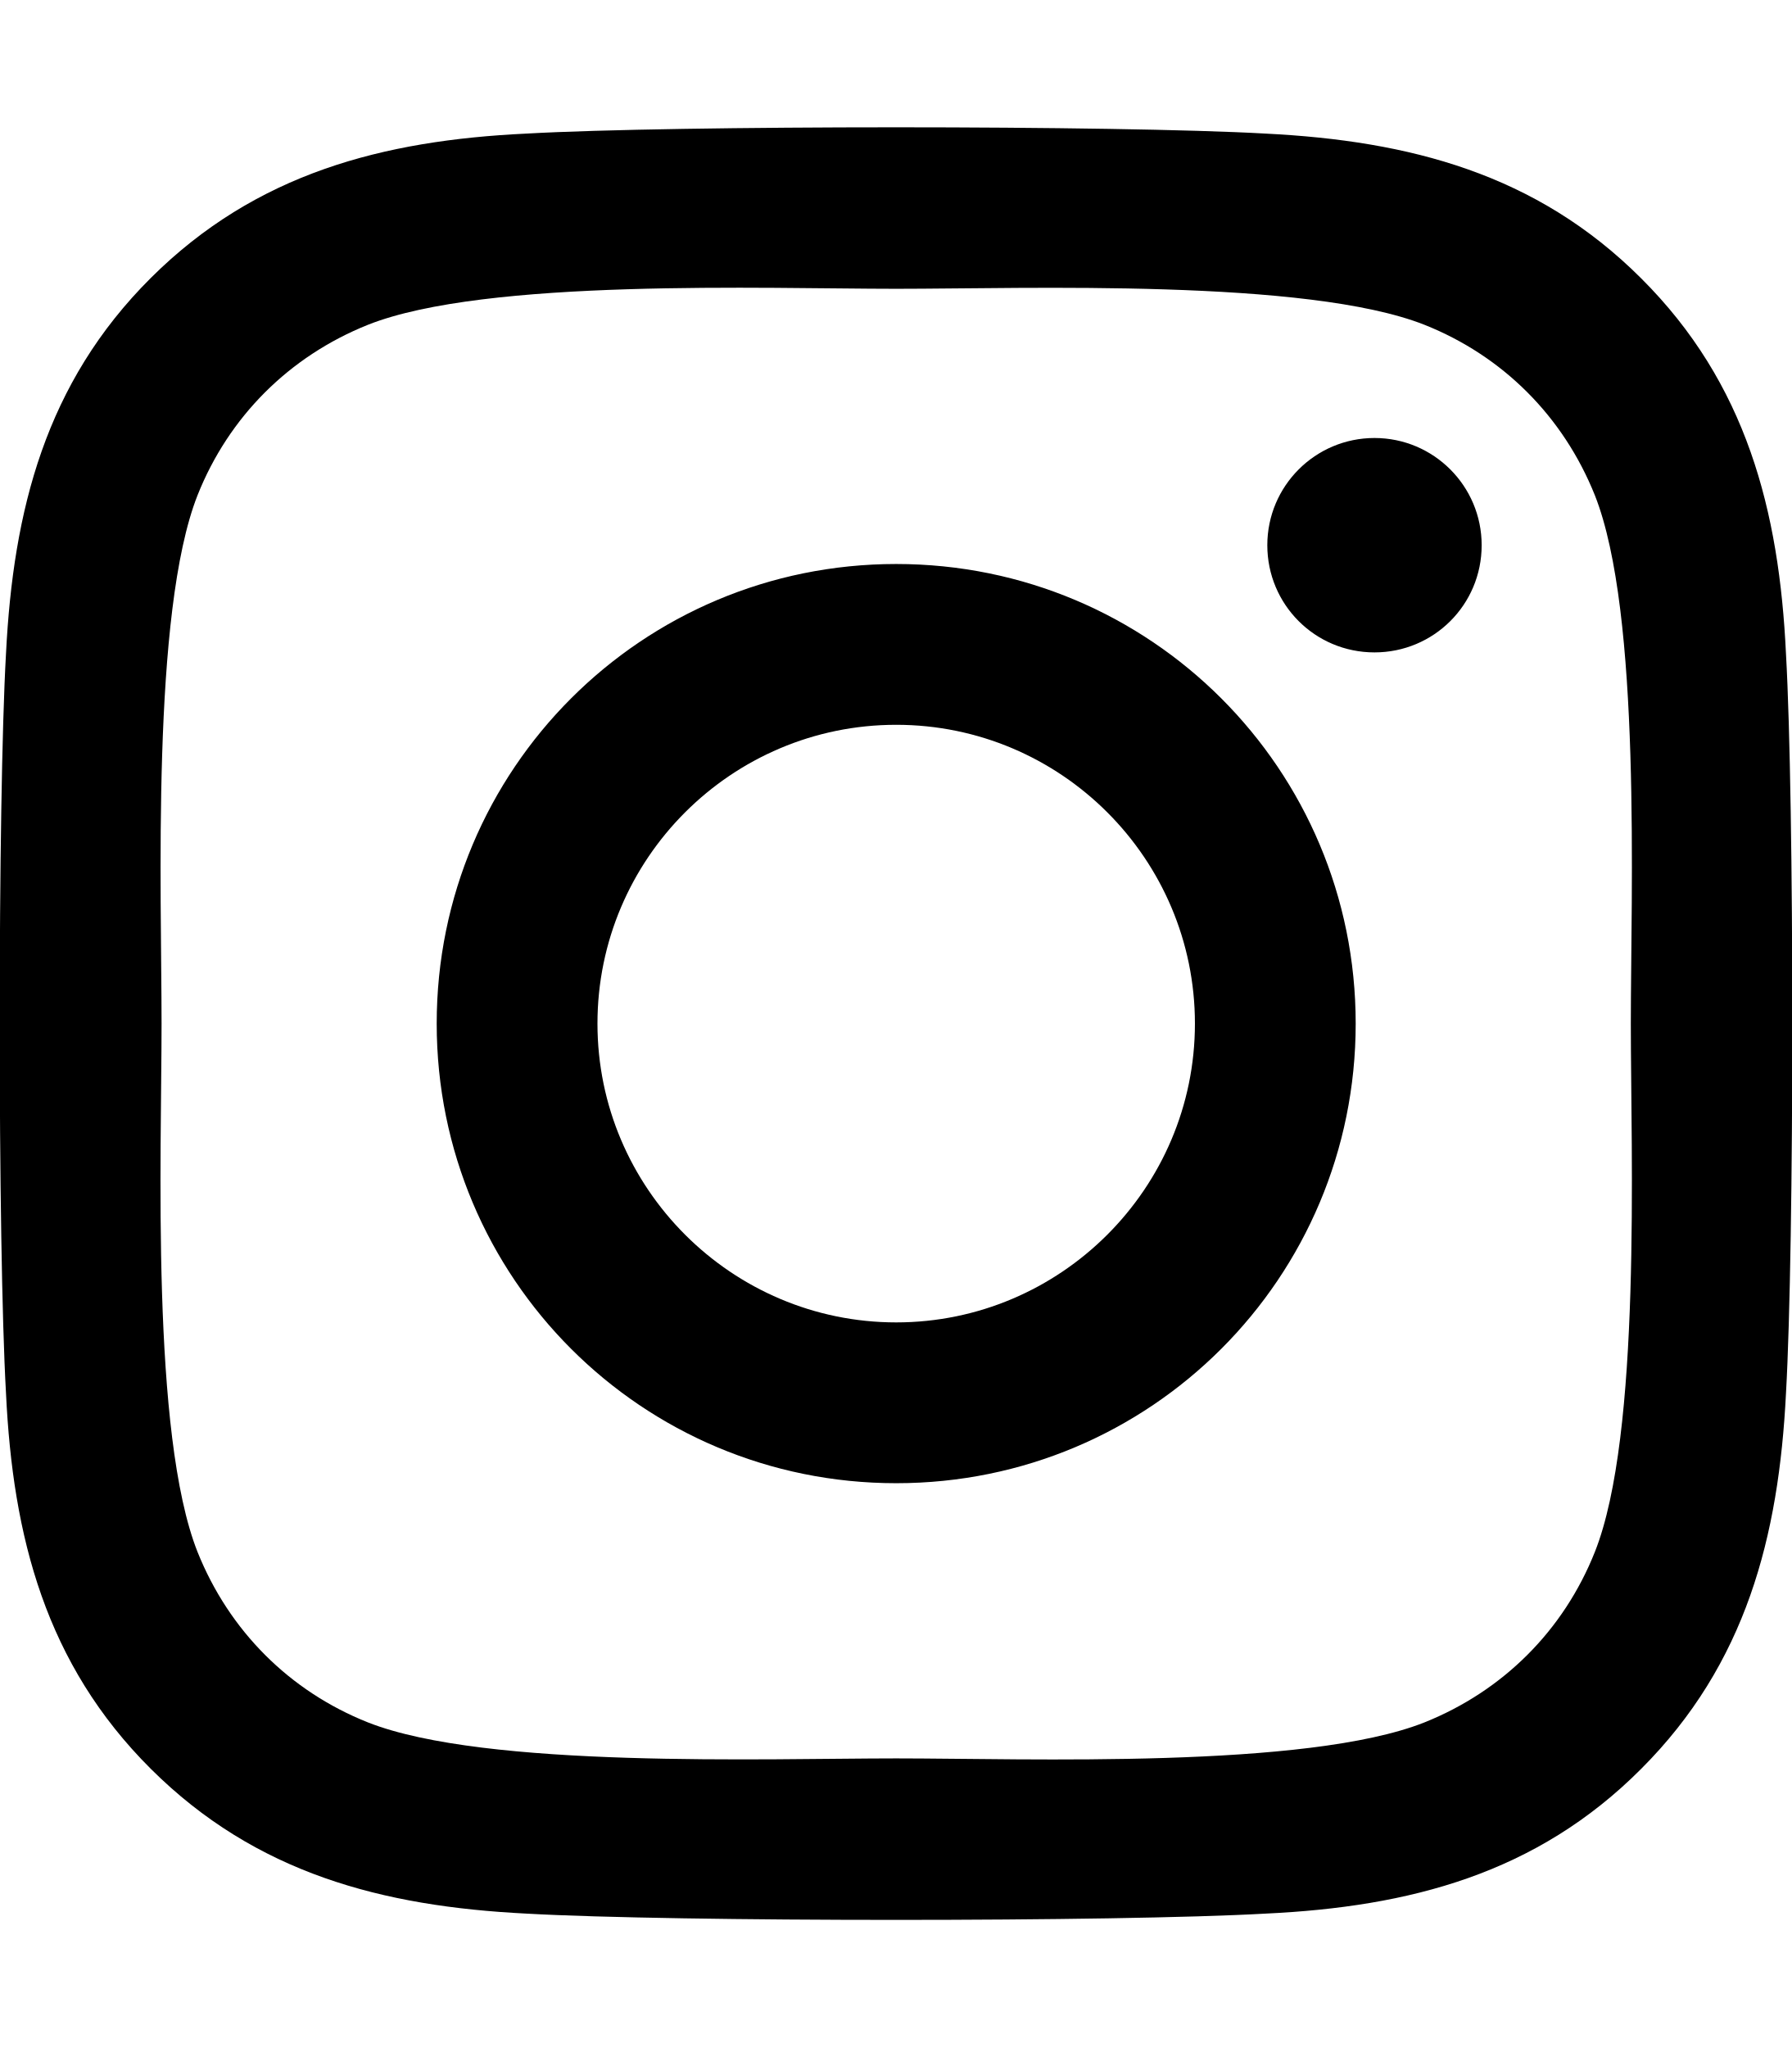
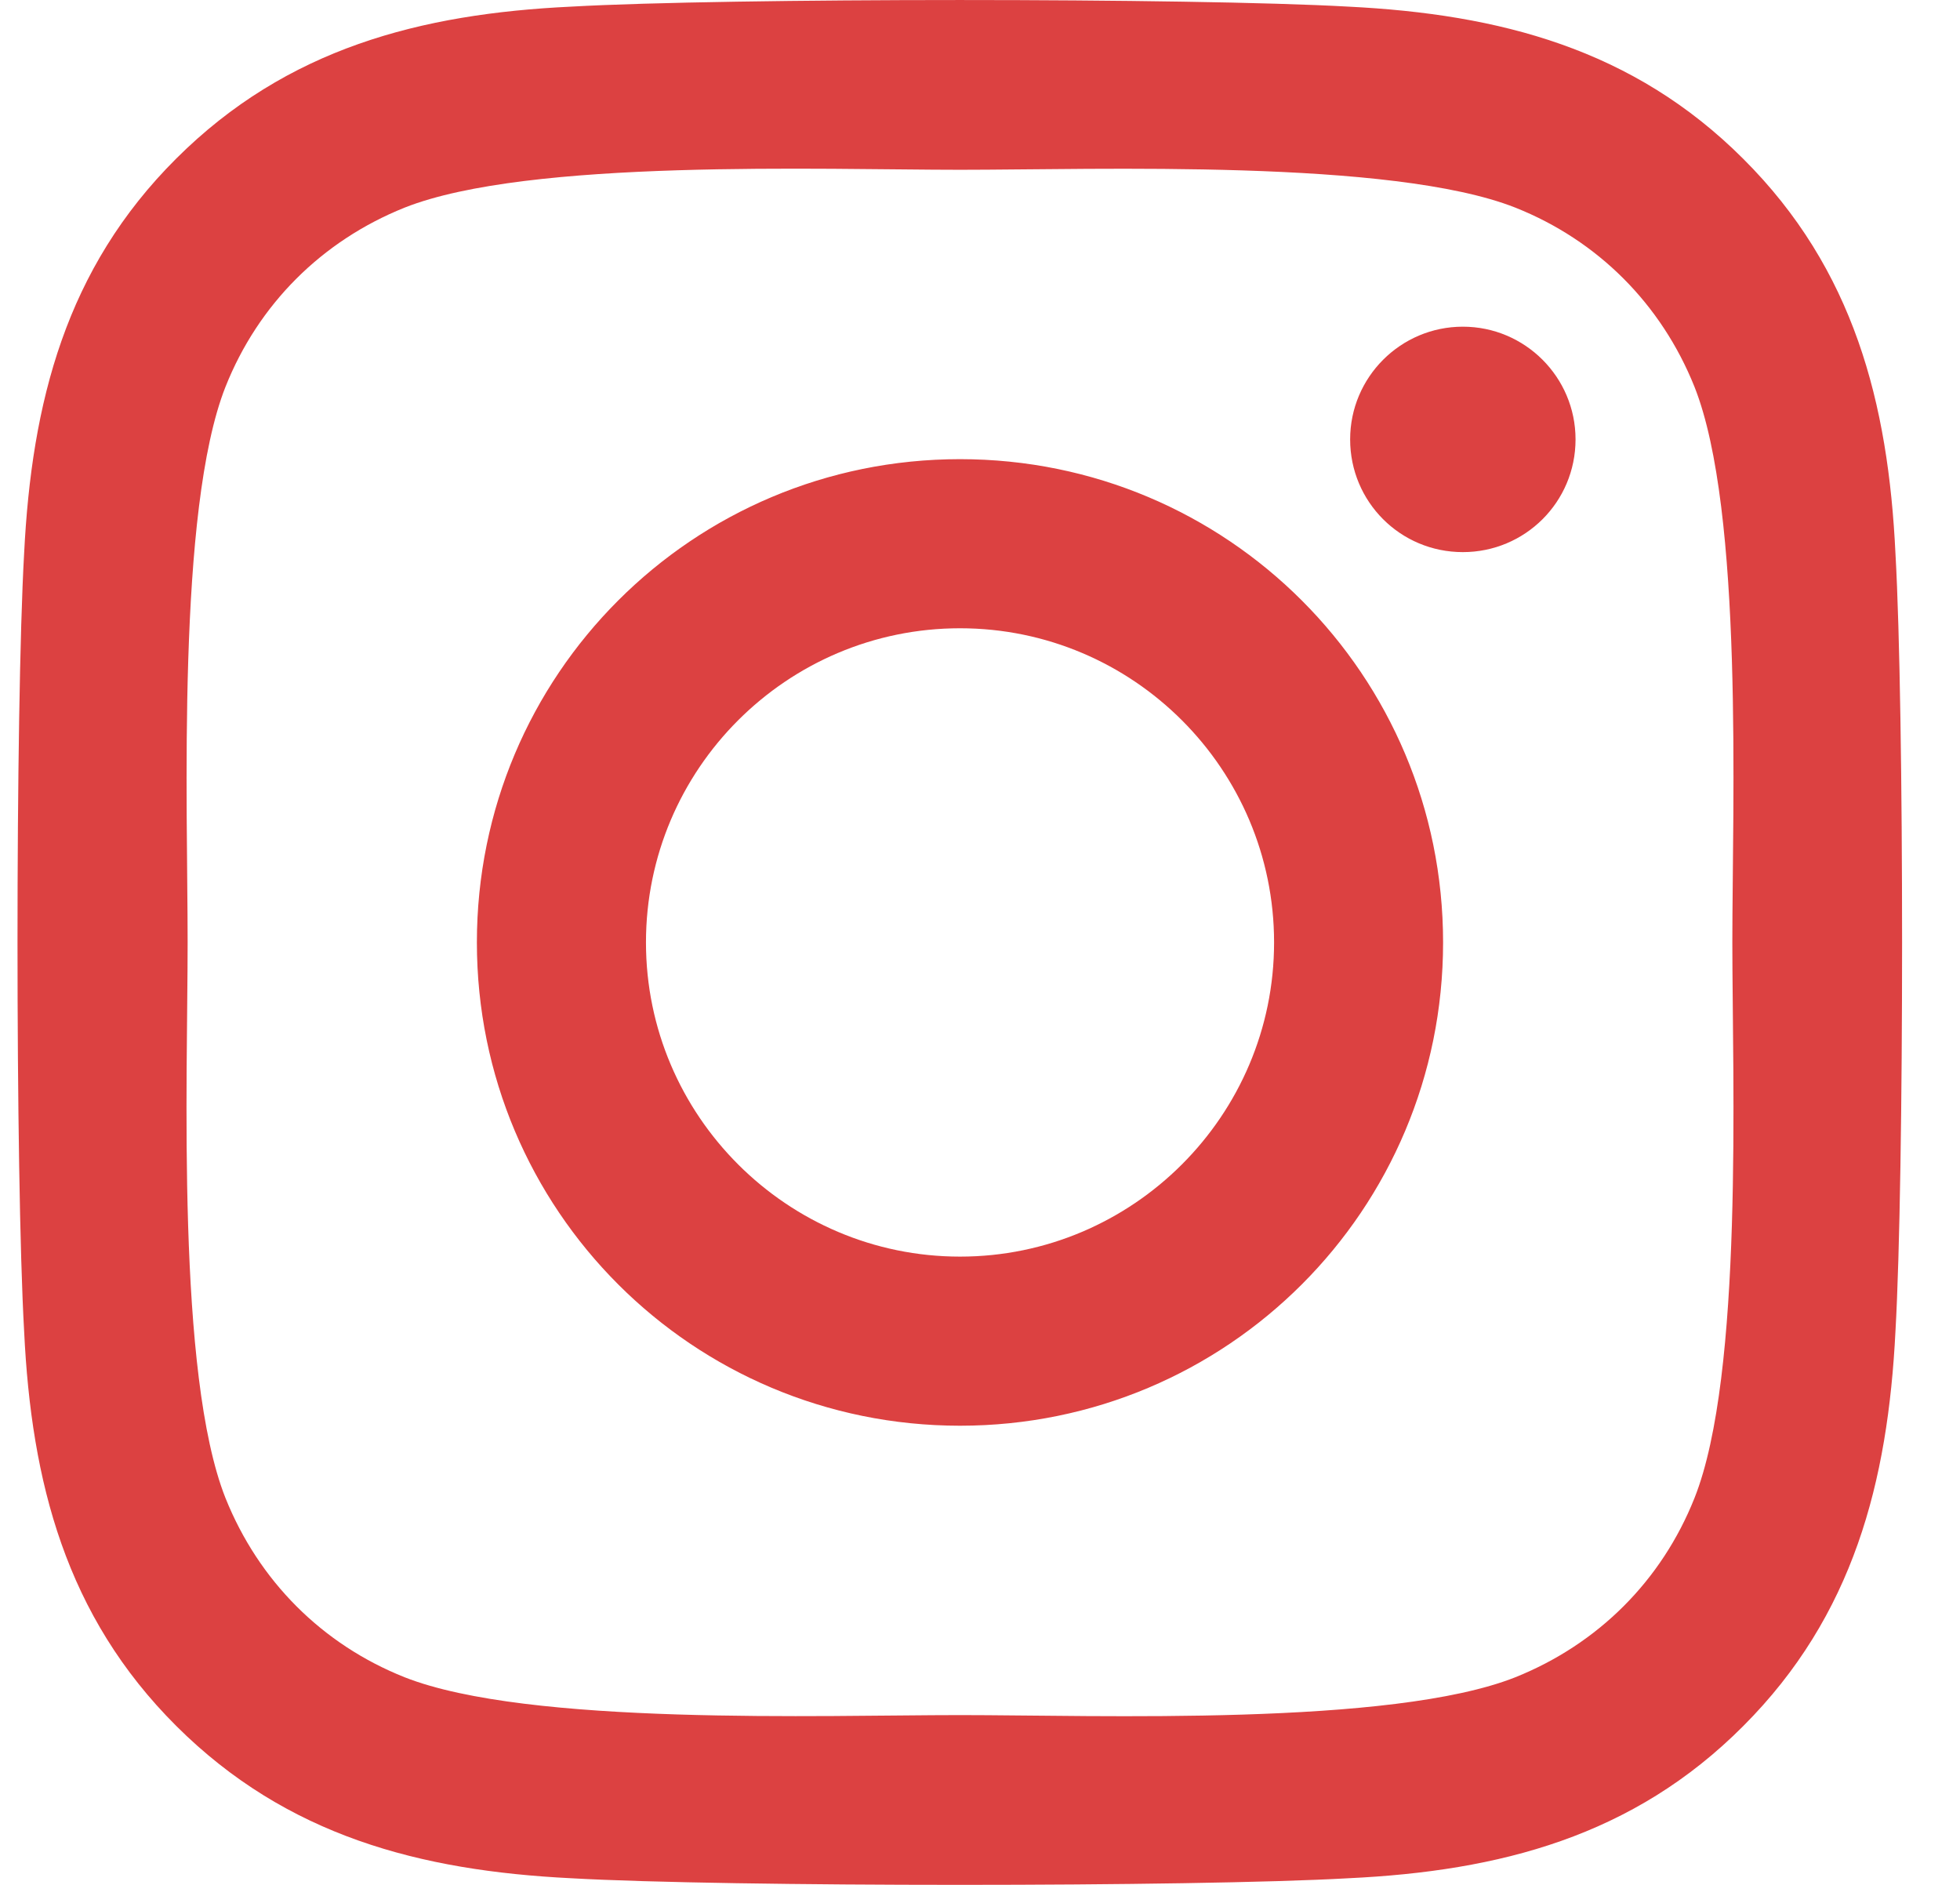
- <svg xmlns="http://www.w3.org/2000/svg" viewBox="0 0 448 512">
-   <path d="M224.1 141c-63.6 0-114.9 51.3-114.9 114.9s51.3 114.9 114.9 114.9S339 319.5 339 255.9 287.7 141 224.1 141zm0 189.6c-41.1 0-74.7-33.5-74.7-74.7s33.5-74.7 74.7-74.7 74.7 33.5 74.7 74.7-33.6 74.7-74.7 74.7zm146.4-194.3c0 14.9-12 26.8-26.8 26.8-14.9 0-26.8-12-26.8-26.8s12-26.8 26.8-26.8 26.8 12 26.8 26.8zm76.1 27.2c-1.7-35.9-9.9-67.7-36.2-93.9-26.2-26.2-58-34.4-93.9-36.2-37-2.1-147.9-2.1-184.9 0-35.8 1.7-67.6 9.9-93.9 36.1s-34.4 58-36.2 93.9c-2.1 37-2.1 147.9 0 184.9 1.7 35.9 9.9 67.7 36.2 93.9s58 34.4 93.9 36.2c37 2.1 147.9 2.1 184.9 0 35.9-1.7 67.7-9.9 93.9-36.2 26.2-26.2 34.4-58 36.2-93.9 2.1-37 2.1-147.8 0-184.8zM398.8 388c-7.8 19.6-22.9 34.7-42.6 42.6-29.5 11.7-99.5 9-132.1 9s-102.7 2.6-132.1-9c-19.6-7.8-34.7-22.9-42.6-42.6-11.7-29.5-9-99.5-9-132.1s-2.6-102.7 9-132.1c7.8-19.6 22.9-34.7 42.6-42.6 29.5-11.7 99.5-9 132.1-9s102.7-2.6 132.1 9c19.6 7.8 34.7 22.9 42.6 42.6 11.7 29.5 9 99.5 9 132.1s2.7 102.7-9 132.1z" />
+ <svg xmlns="http://www.w3.org/2000/svg" width="26" height="25" viewBox="0 0 26 25" fill="none">
+   <path d="M12.735 6.09C9.188 6.09 6.326 8.952 6.326 12.5C6.326 16.048 9.188 18.91 12.735 18.91C16.282 18.91 19.143 16.048 19.143 12.5C19.143 8.952 16.282 6.09 12.735 6.09ZM12.735 16.667C10.443 16.667 8.569 14.798 8.569 12.5C8.569 10.202 10.437 8.333 12.735 8.333C15.033 8.333 16.901 10.202 16.901 12.5C16.901 14.798 15.027 16.667 12.735 16.667ZM20.9 5.828C20.9 6.659 20.23 7.323 19.405 7.323C18.574 7.323 17.91 6.654 17.91 5.828C17.91 5.003 18.58 4.333 19.405 4.333C20.23 4.333 20.9 5.003 20.9 5.828ZM25.144 7.345C25.049 5.343 24.592 3.569 23.125 2.107C21.664 0.646 19.89 0.188 17.888 0.088C15.825 -0.029 9.639 -0.029 7.576 0.088C5.579 0.183 3.806 0.64 2.339 2.102C0.872 3.563 0.42 5.337 0.32 7.34C0.203 9.404 0.203 15.591 0.32 17.654C0.415 19.657 0.872 21.431 2.339 22.893C3.806 24.354 5.574 24.812 7.576 24.912C9.639 25.029 15.825 25.029 17.888 24.912C19.89 24.817 21.664 24.36 23.125 22.893C24.586 21.431 25.044 19.657 25.144 17.654C25.261 15.591 25.261 9.41 25.144 7.345ZM22.478 19.869C22.043 20.963 21.201 21.805 20.102 22.246C18.457 22.898 14.553 22.748 12.735 22.748C10.916 22.748 7.007 22.893 5.367 22.246C4.274 21.811 3.432 20.968 2.991 19.869C2.339 18.224 2.489 14.319 2.489 12.5C2.489 10.681 2.344 6.771 2.991 5.131C3.426 4.037 4.268 3.195 5.367 2.754C7.012 2.102 10.916 2.252 12.735 2.252C14.553 2.252 18.463 2.107 20.102 2.754C21.195 3.189 22.038 4.032 22.478 5.131C23.131 6.776 22.98 10.681 22.98 12.5C22.98 14.319 23.131 18.229 22.478 19.869Z" fill="#DC4141" />
</svg>
